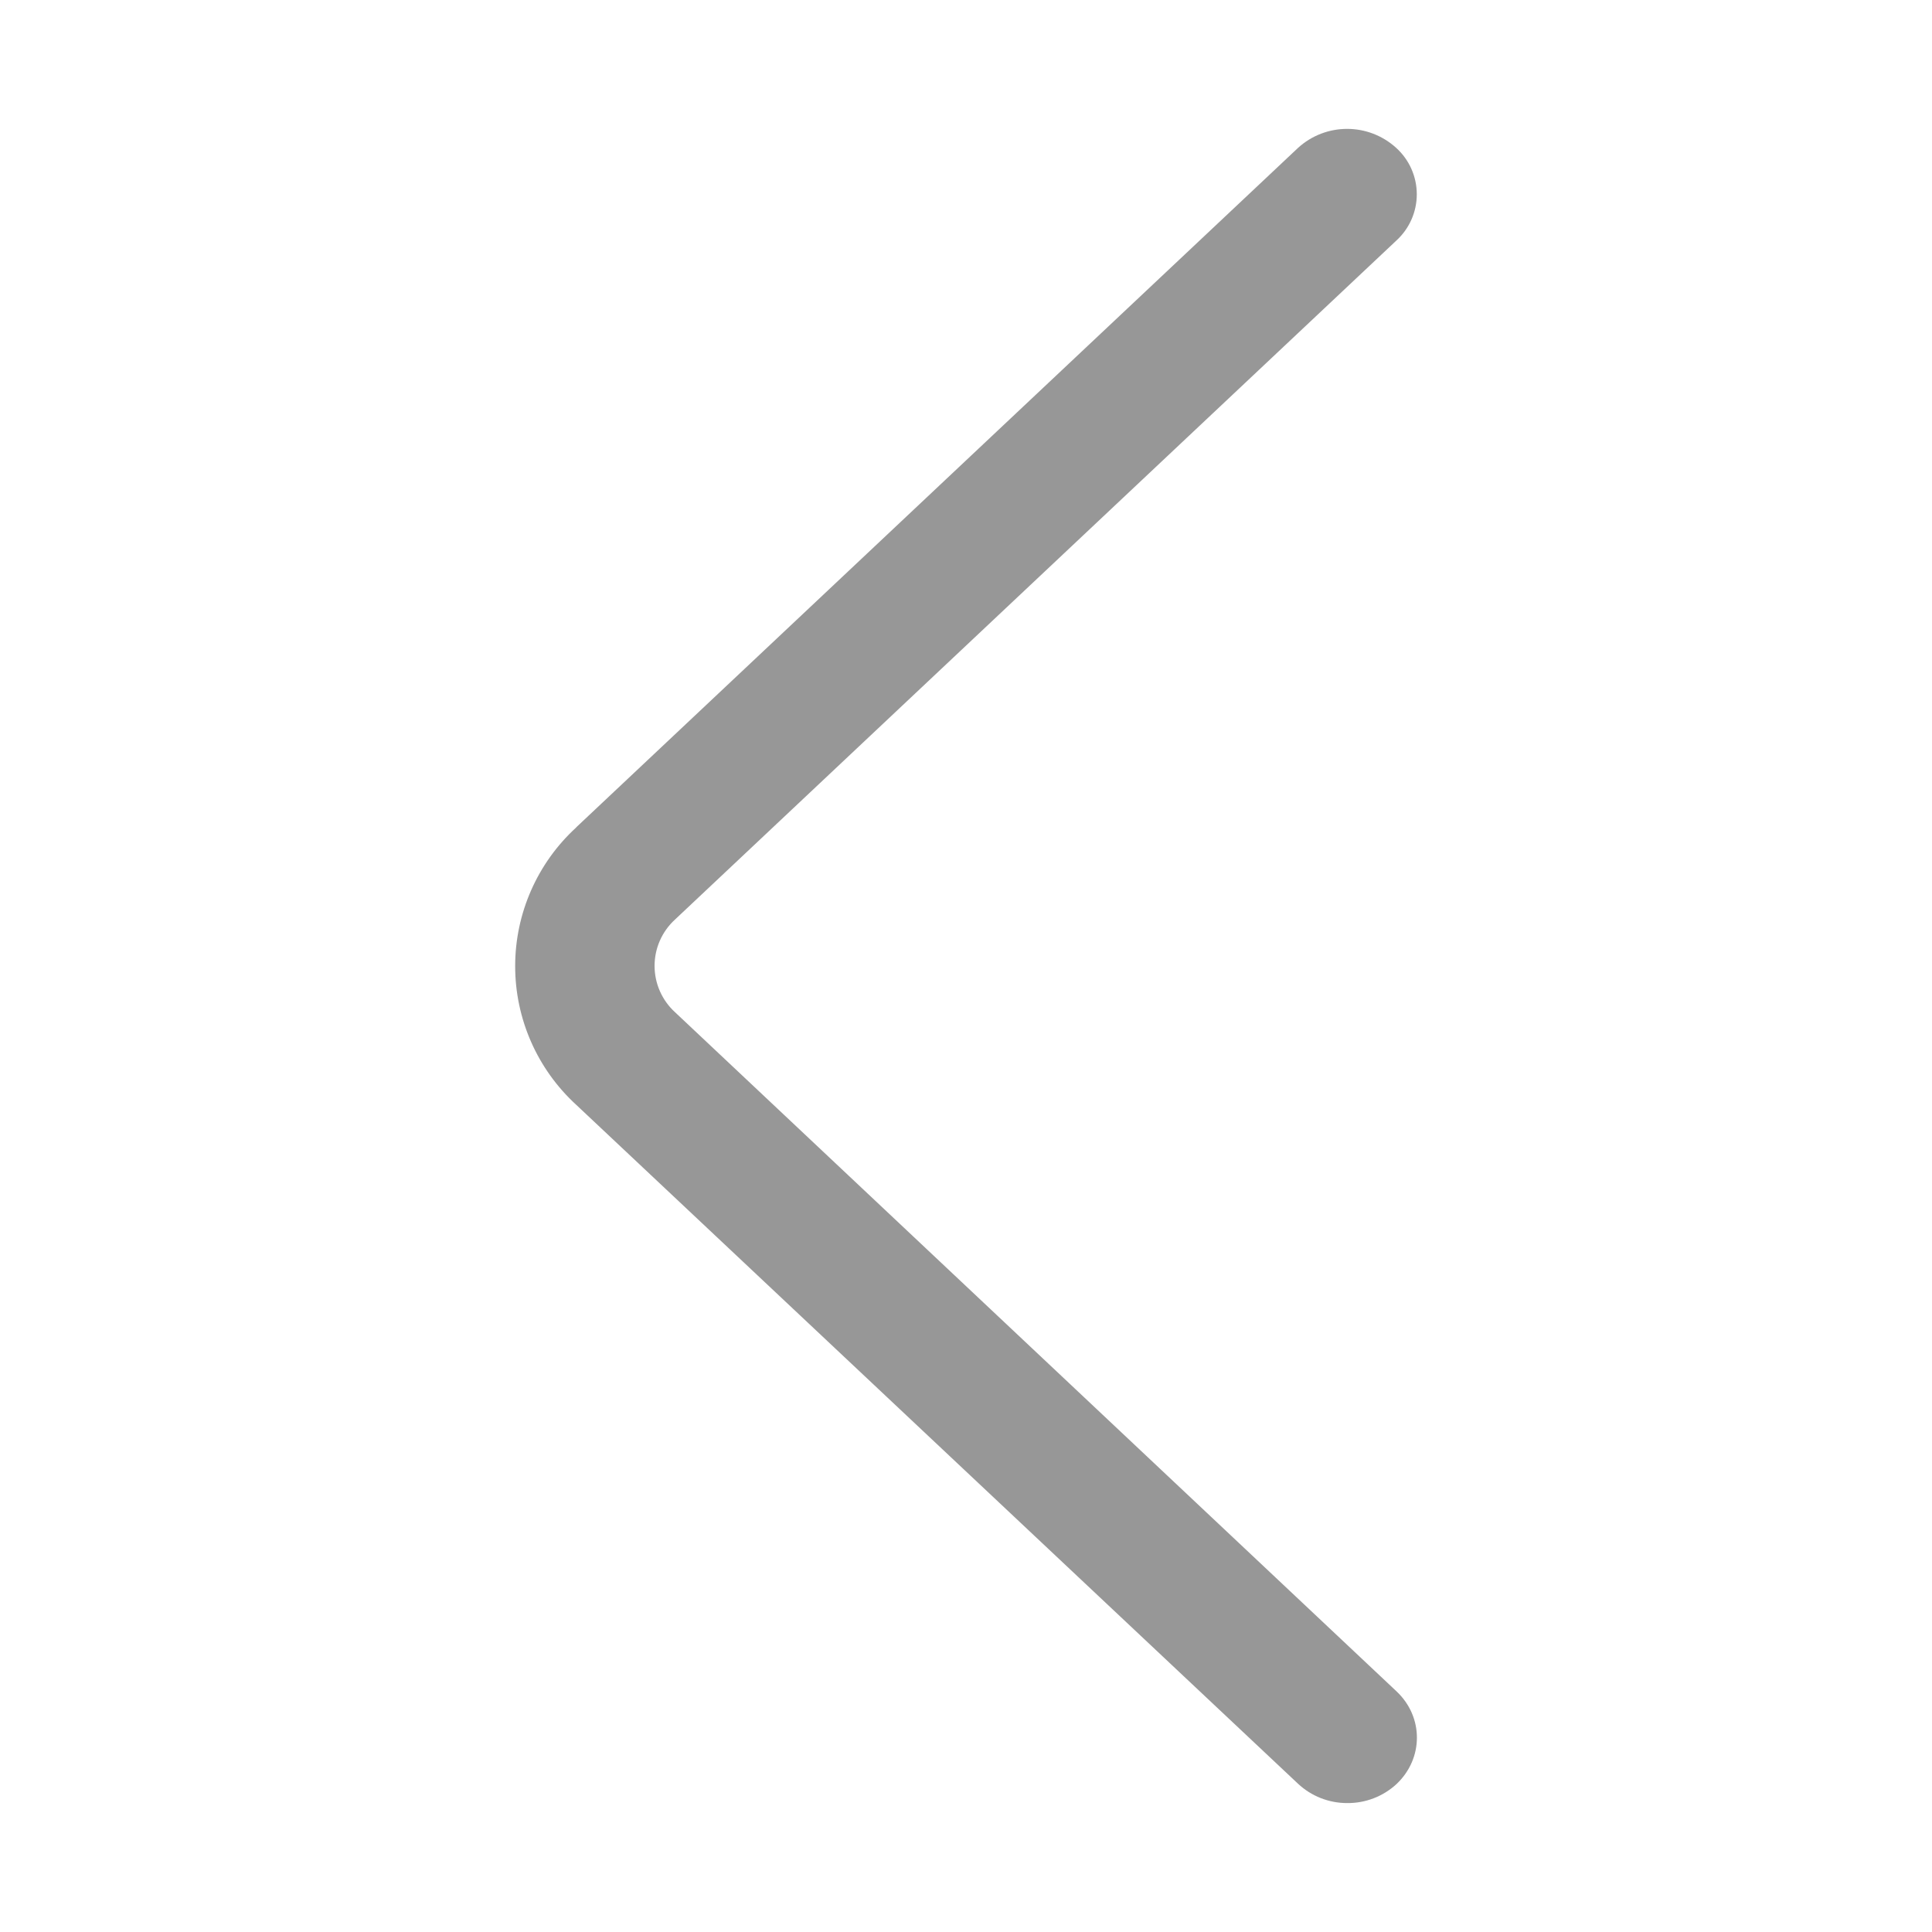
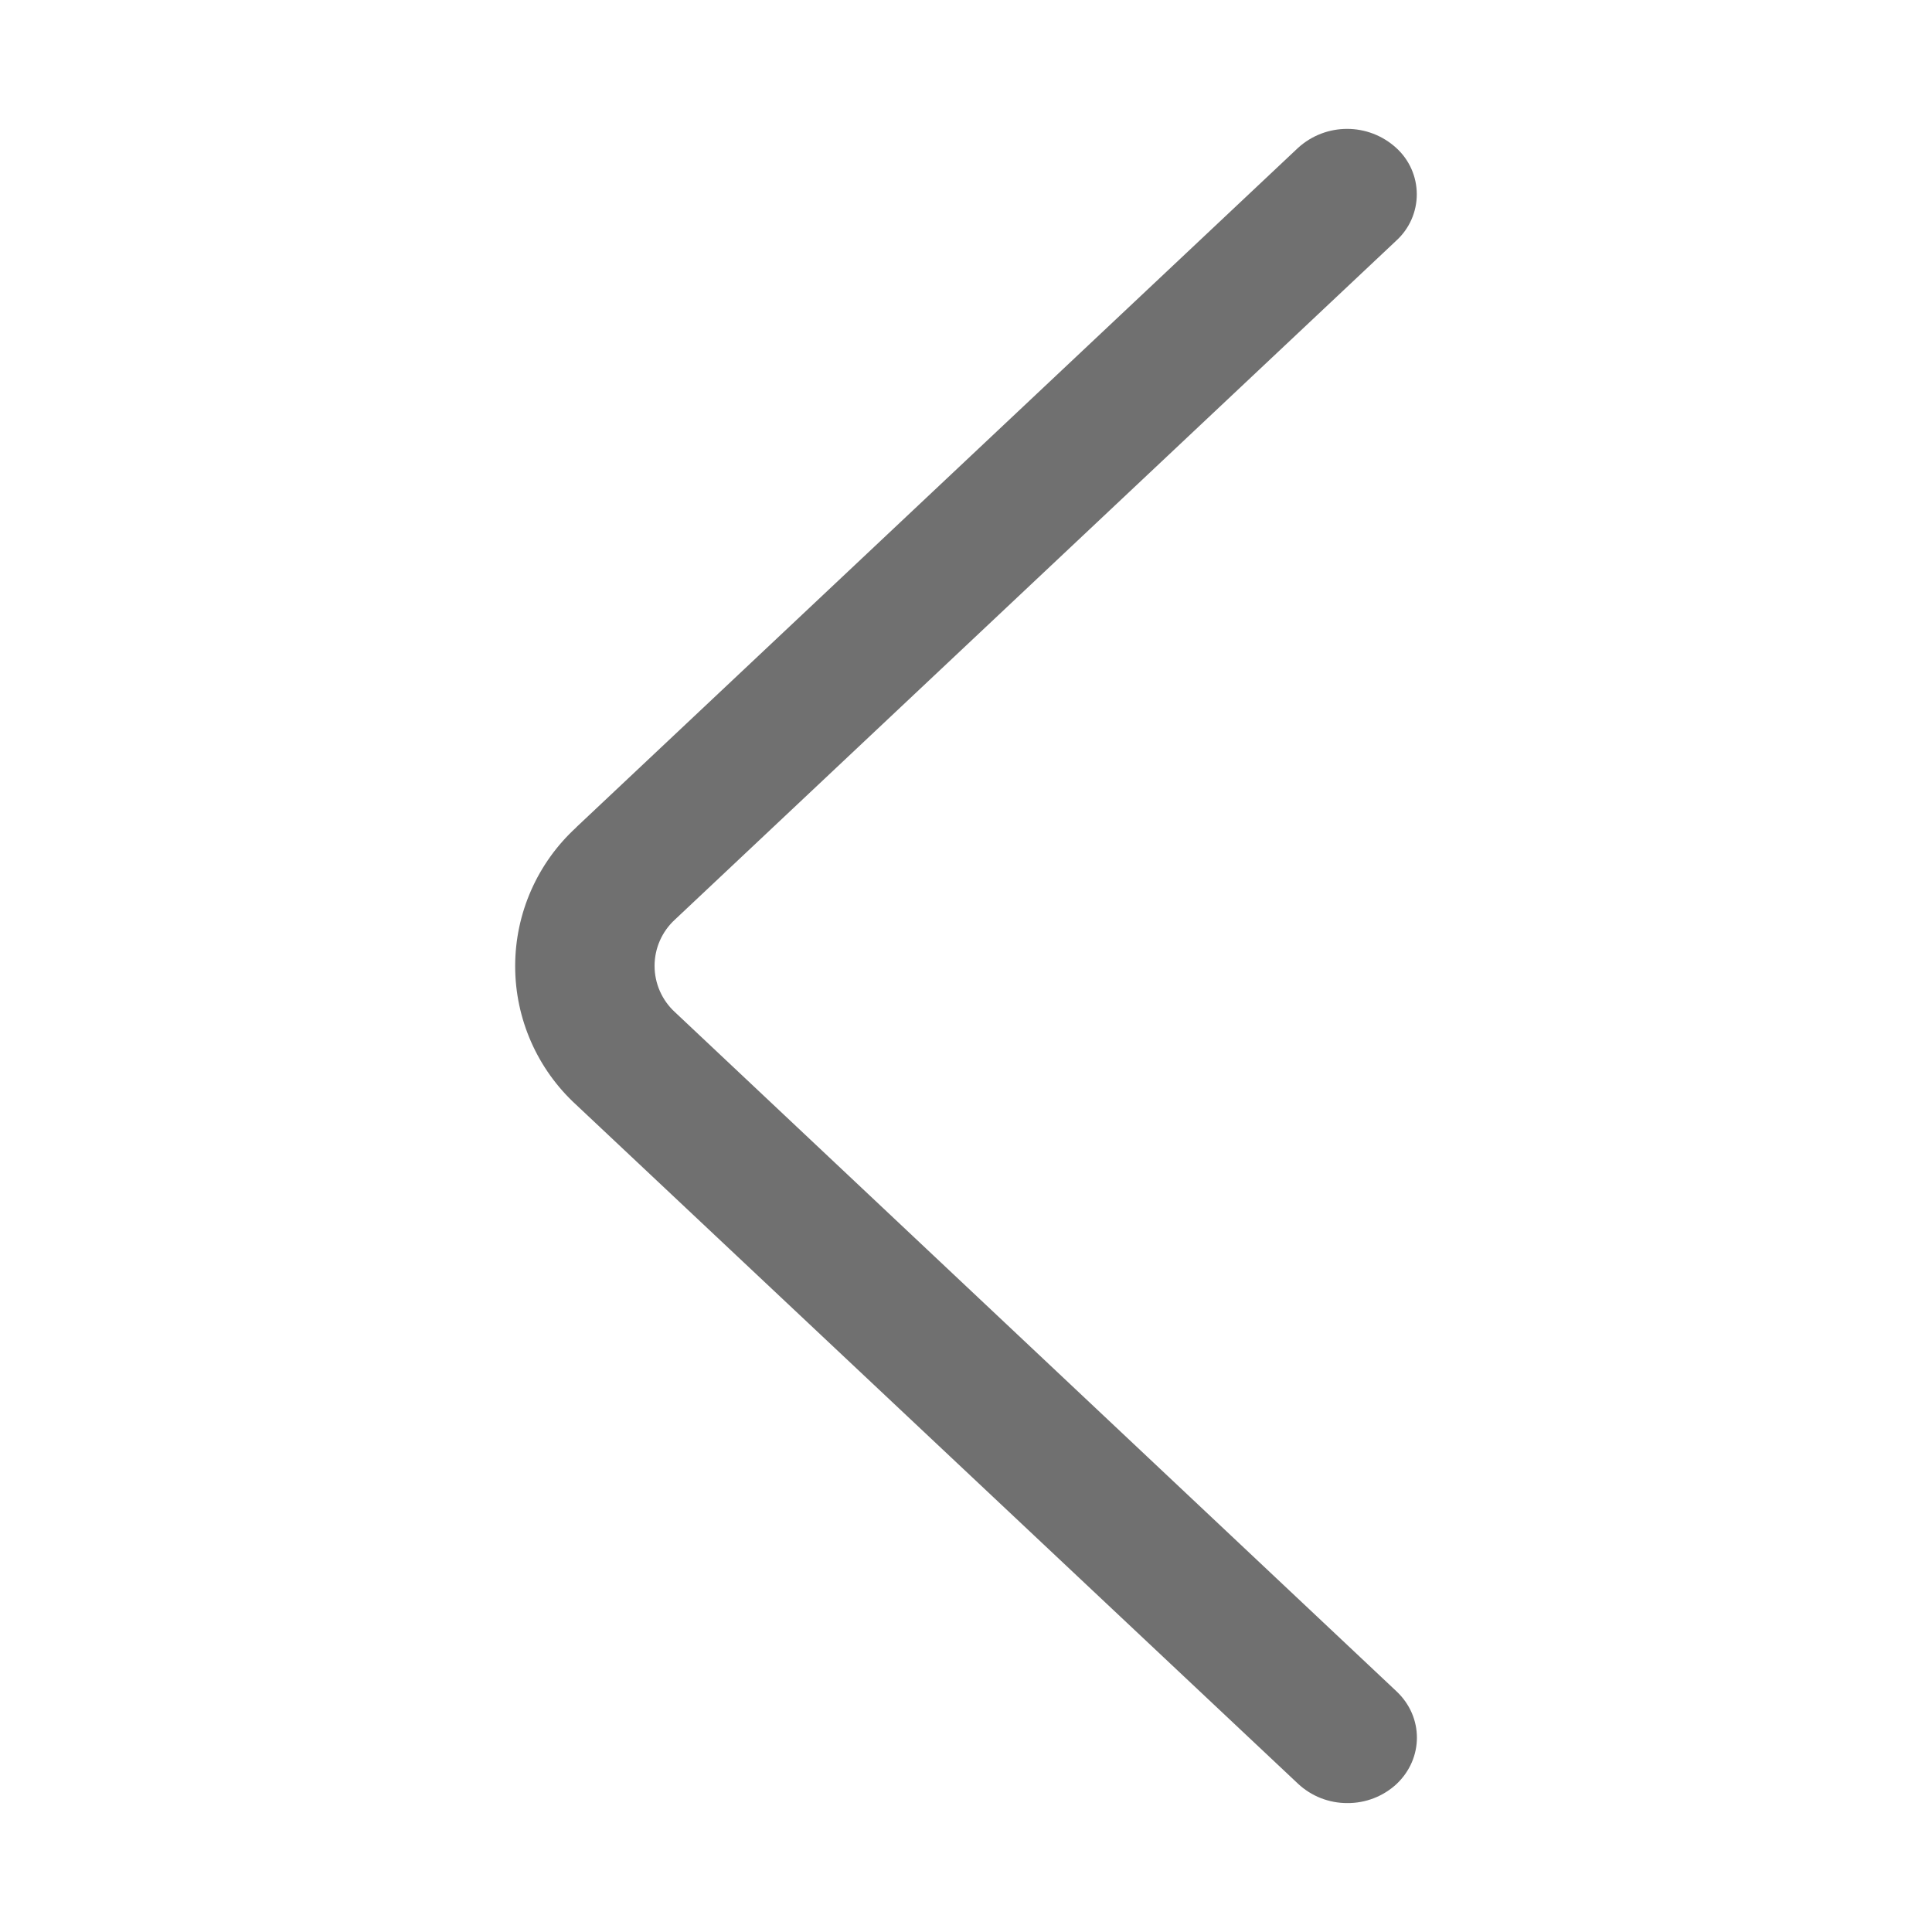
<svg xmlns="http://www.w3.org/2000/svg" fill="none" viewBox="0 0 15 15">
-   <path d="M4.474 6.423l5.603-5.274a.566.566 0 01.764 0 .486.486 0 01.001.718L5.24 7.14a.487.487 0 000 .718l5.603 5.274c.211.199.21.52 0 .719a.557.557 0 01-.383.148.557.557 0 01-.382-.15L4.474 8.578a1.46 1.46 0 010-2.154z" fill="#979797" />
+   <path d="M4.474 6.423l5.603-5.274a.566.566 0 01.764 0 .486.486 0 01.001.718L5.24 7.14a.487.487 0 000 .718l5.603 5.274c.211.199.21.52 0 .719a.557.557 0 01-.383.148.557.557 0 01-.382-.15L4.474 8.578a1.46 1.46 0 010-2.154z" fill="#707070" />
</svg>
